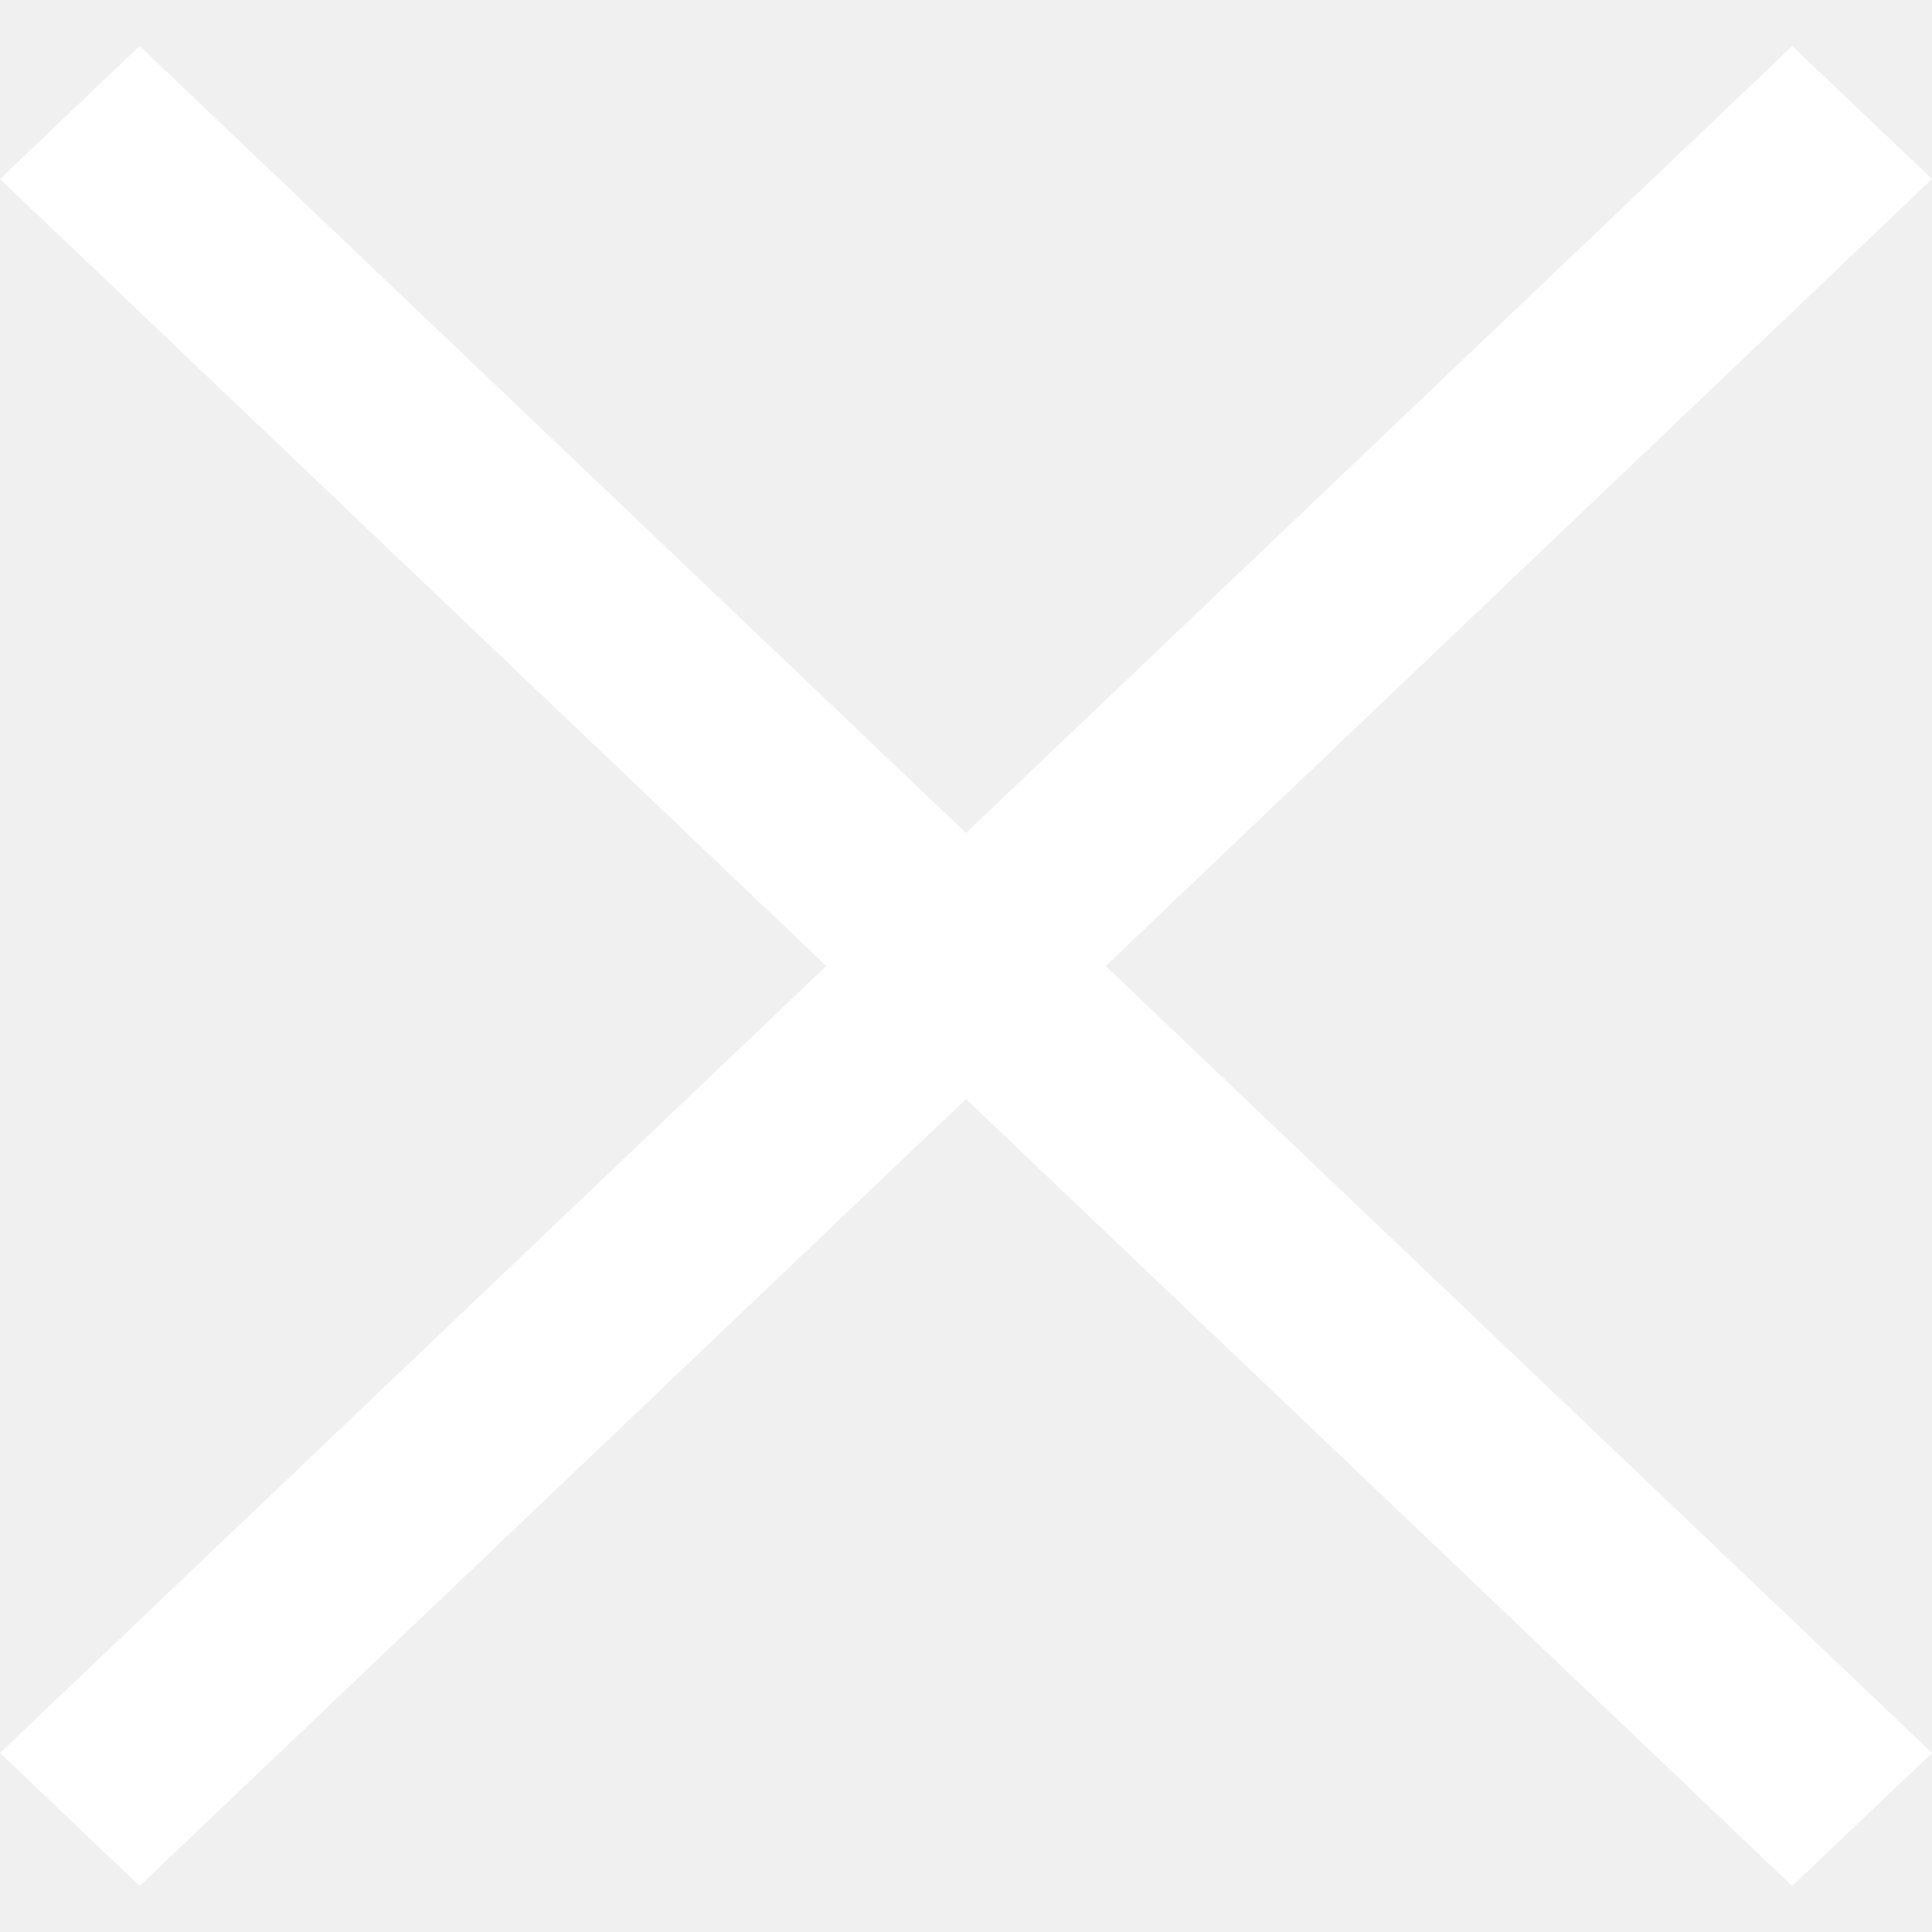
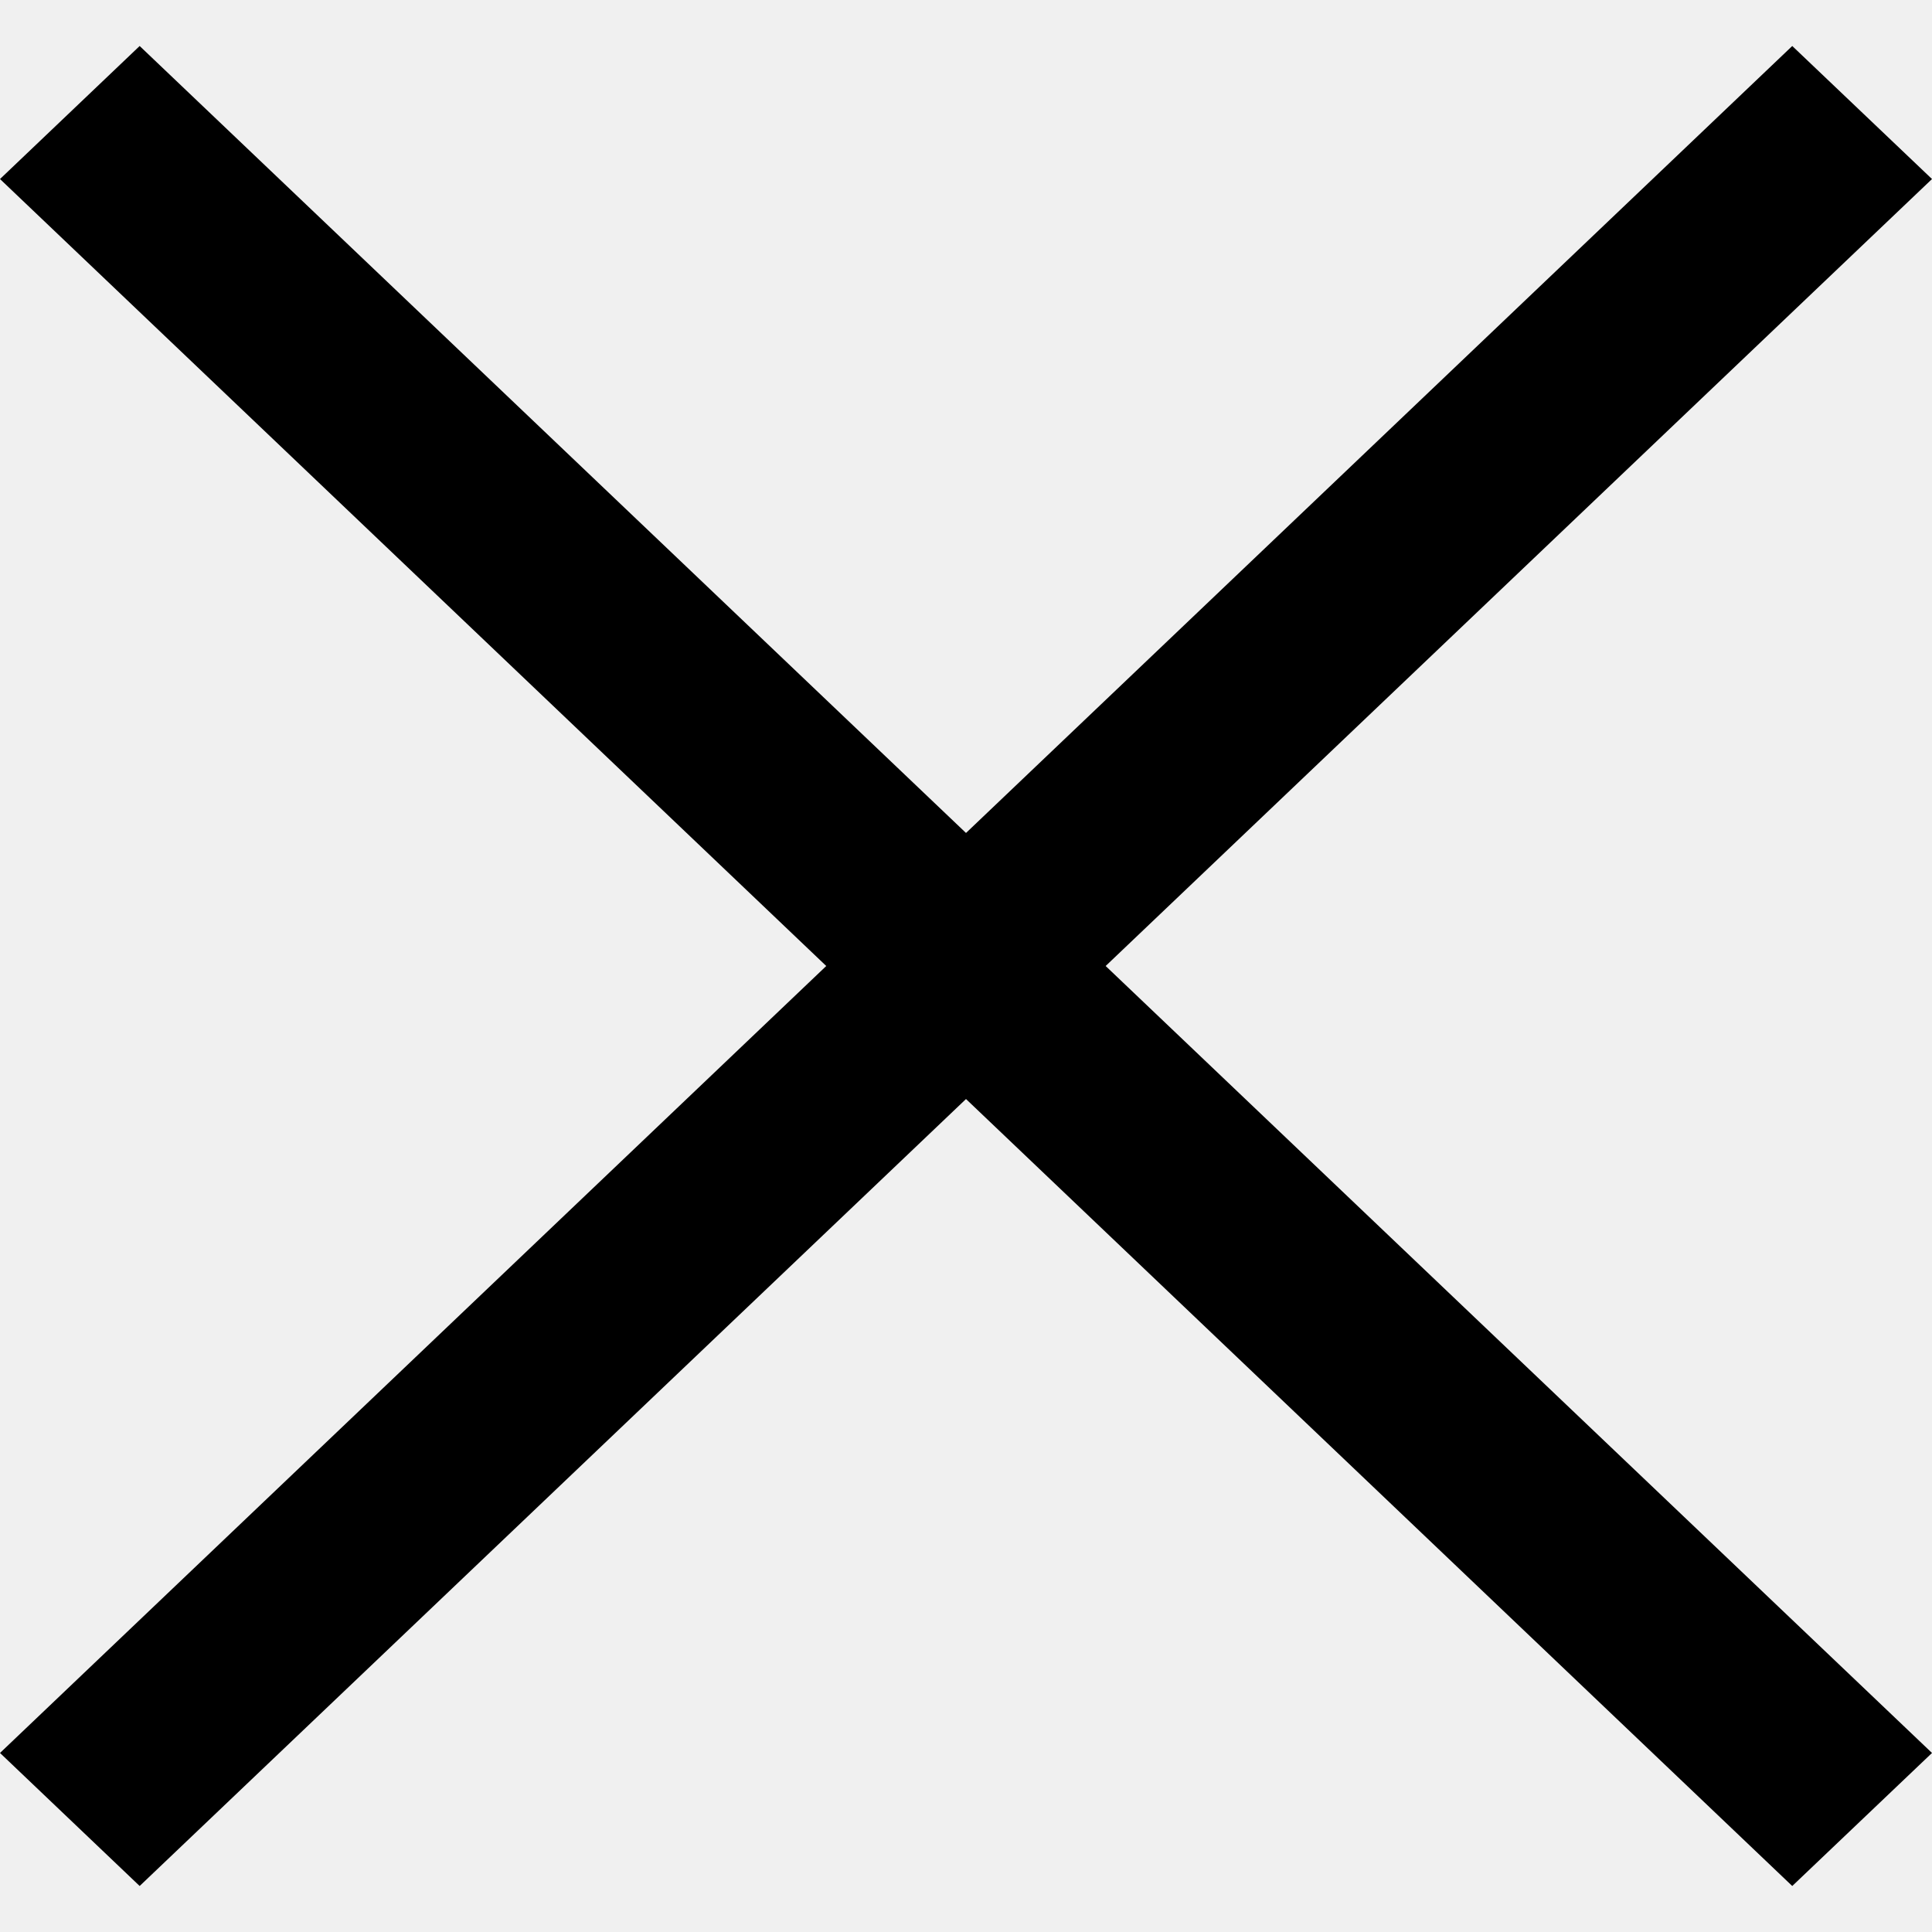
- <svg xmlns="http://www.w3.org/2000/svg" width="100px" height="100px" viewBox="0 -0.5 21 21" version="1.1" fill="#000000" stroke="#000000">
+ <svg xmlns="http://www.w3.org/2000/svg" width="64px" height="64px" viewBox="0 -0.5 21 21" version="1.1" fill="#000000">
  <g id="SVGRepo_bgCarrier" stroke-width="0" />
  <g id="SVGRepo_tracerCarrier" stroke-linecap="round" stroke-linejoin="round" />
  <g id="SVGRepo_iconCarrier">
    <defs> </defs>
    <g id="Page-1" stroke="none" stroke-width="1" fill="none" fill-rule="evenodd">
-       <g id="Dribbble-Light-Preview" transform="translate(-419, -240)" fill="#ffffff">
+       <g id="Dribbble-Light-Preview" transform="translate(-419, -240)" fill="#000000">
        <g id="icons" transform="translate(56, 160)">
-           <polygon id="close-[#fffffffffff]" points="375.018 90 384 98.554 382.481 100 373.5 91.446 364.518 100 363 98.554 371.981 90 363 81.446 364.518 80 373.5 88.554 382.481 80 384 81.446"> </polygon>
+           <polygon id="close-[#1511]" points="375.018 90 384 98.554 382.481 100 373.5 91.446 364.518 100 363 98.554 371.981 90 363 81.446 364.518 80 373.5 88.554 382.481 80 384 81.446"> </polygon>
        </g>
      </g>
    </g>
  </g>
</svg>
